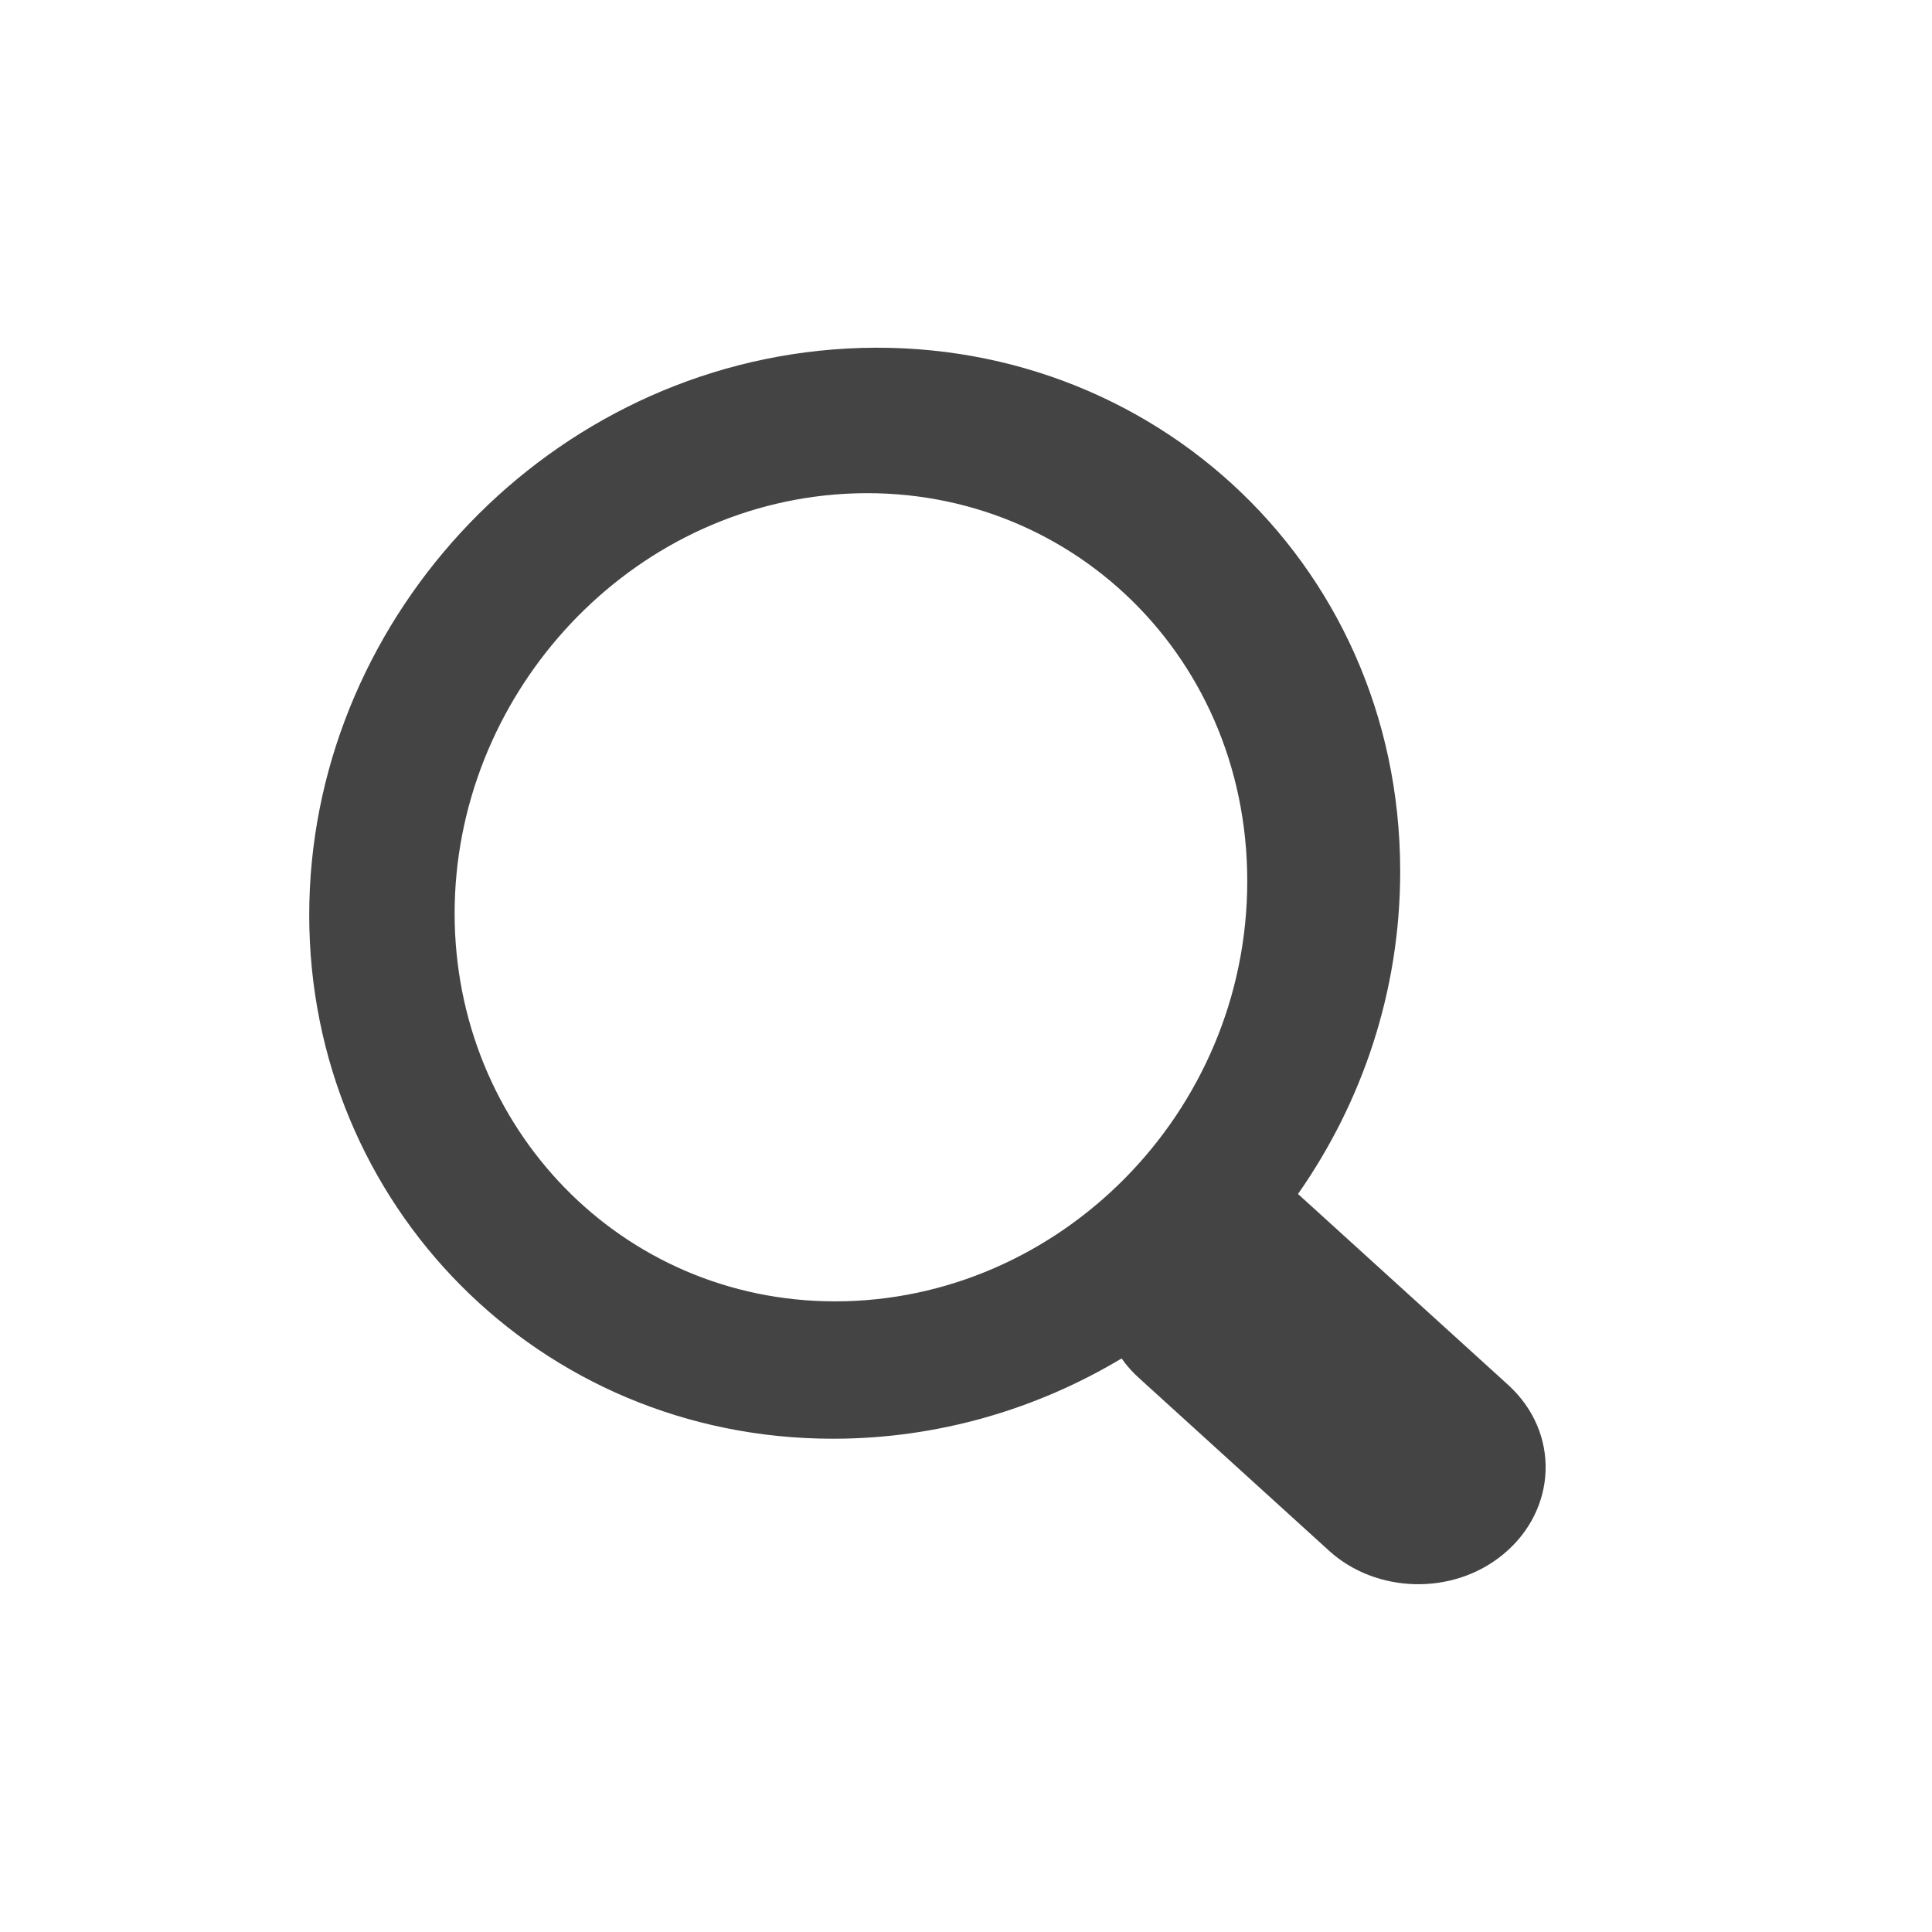
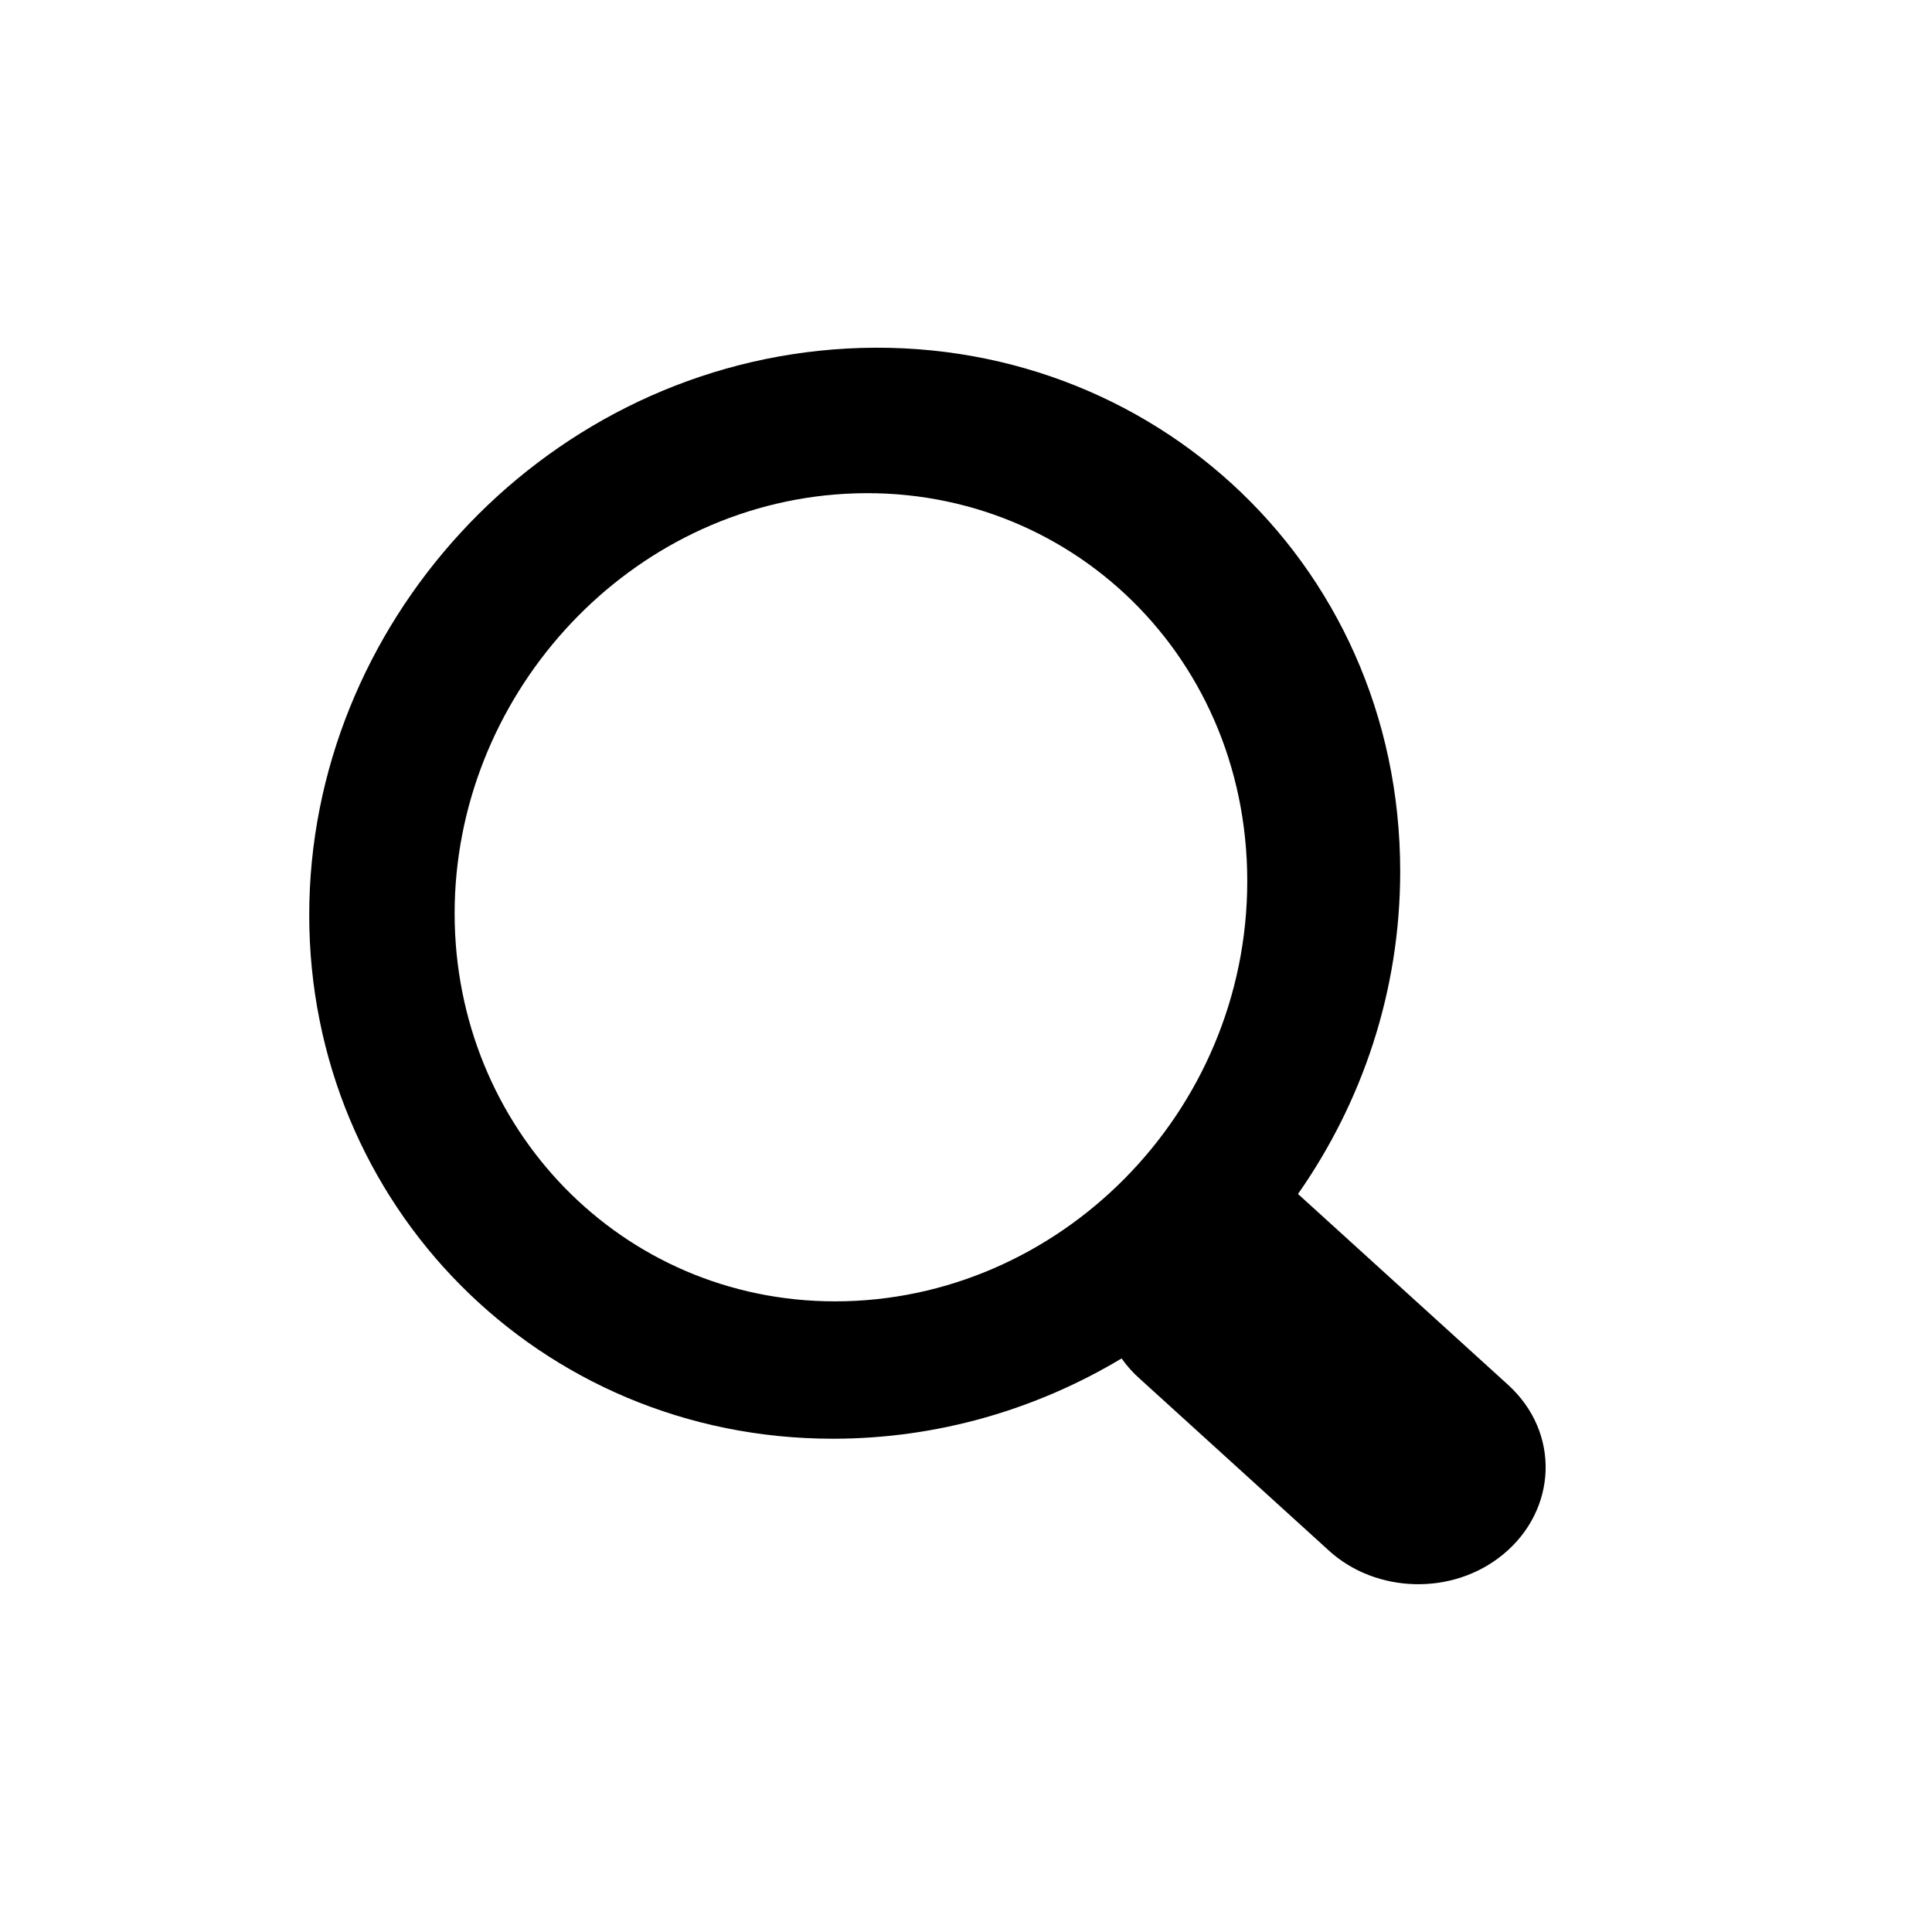
<svg xmlns="http://www.w3.org/2000/svg" version="1.1" width="19" height="19" viewBox="0 0 19 19">
-   <path d="M4.471 8.983c0-2.107 1.639-3.948 3.742-4.12 2.198-0.179 4.053 1.52 4.053 3.802s-1.856 4.133-4.053 4.133c-2.103 0-3.742-1.708-3.742-3.815zM11.030 13.359c0.051 0.073 0.111 0.14 0.179 0.2l1.862 1.692c0.461 0.419 1.216 0.445 1.712 0.035 0.53-0.437 0.566-1.196 0.047-1.668l-2.065-1.876c0.631-0.901 1.005-1.994 1.005-3.172 0-3.081-2.555-5.375-5.579-5.133-2.894 0.232-5.15 2.718-5.15 5.562s2.256 5.15 5.15 5.15c1.029 0 2.002-0.288 2.84-0.79z" fill="rgb(68, 68, 68)" />
+   <path d="M4.471 8.983c0-2.107 1.639-3.948 3.742-4.12 2.198-0.179 4.053 1.52 4.053 3.802s-1.856 4.133-4.053 4.133c-2.103 0-3.742-1.708-3.742-3.815zM11.030 13.359c0.051 0.073 0.111 0.14 0.179 0.2l1.862 1.692c0.461 0.419 1.216 0.445 1.712 0.035 0.53-0.437 0.566-1.196 0.047-1.668l-2.065-1.876c0.631-0.901 1.005-1.994 1.005-3.172 0-3.081-2.555-5.375-5.579-5.133-2.894 0.232-5.15 2.718-5.15 5.562s2.256 5.15 5.15 5.15c1.029 0 2.002-0.288 2.84-0.79z" fill="#000000" />
</svg>
